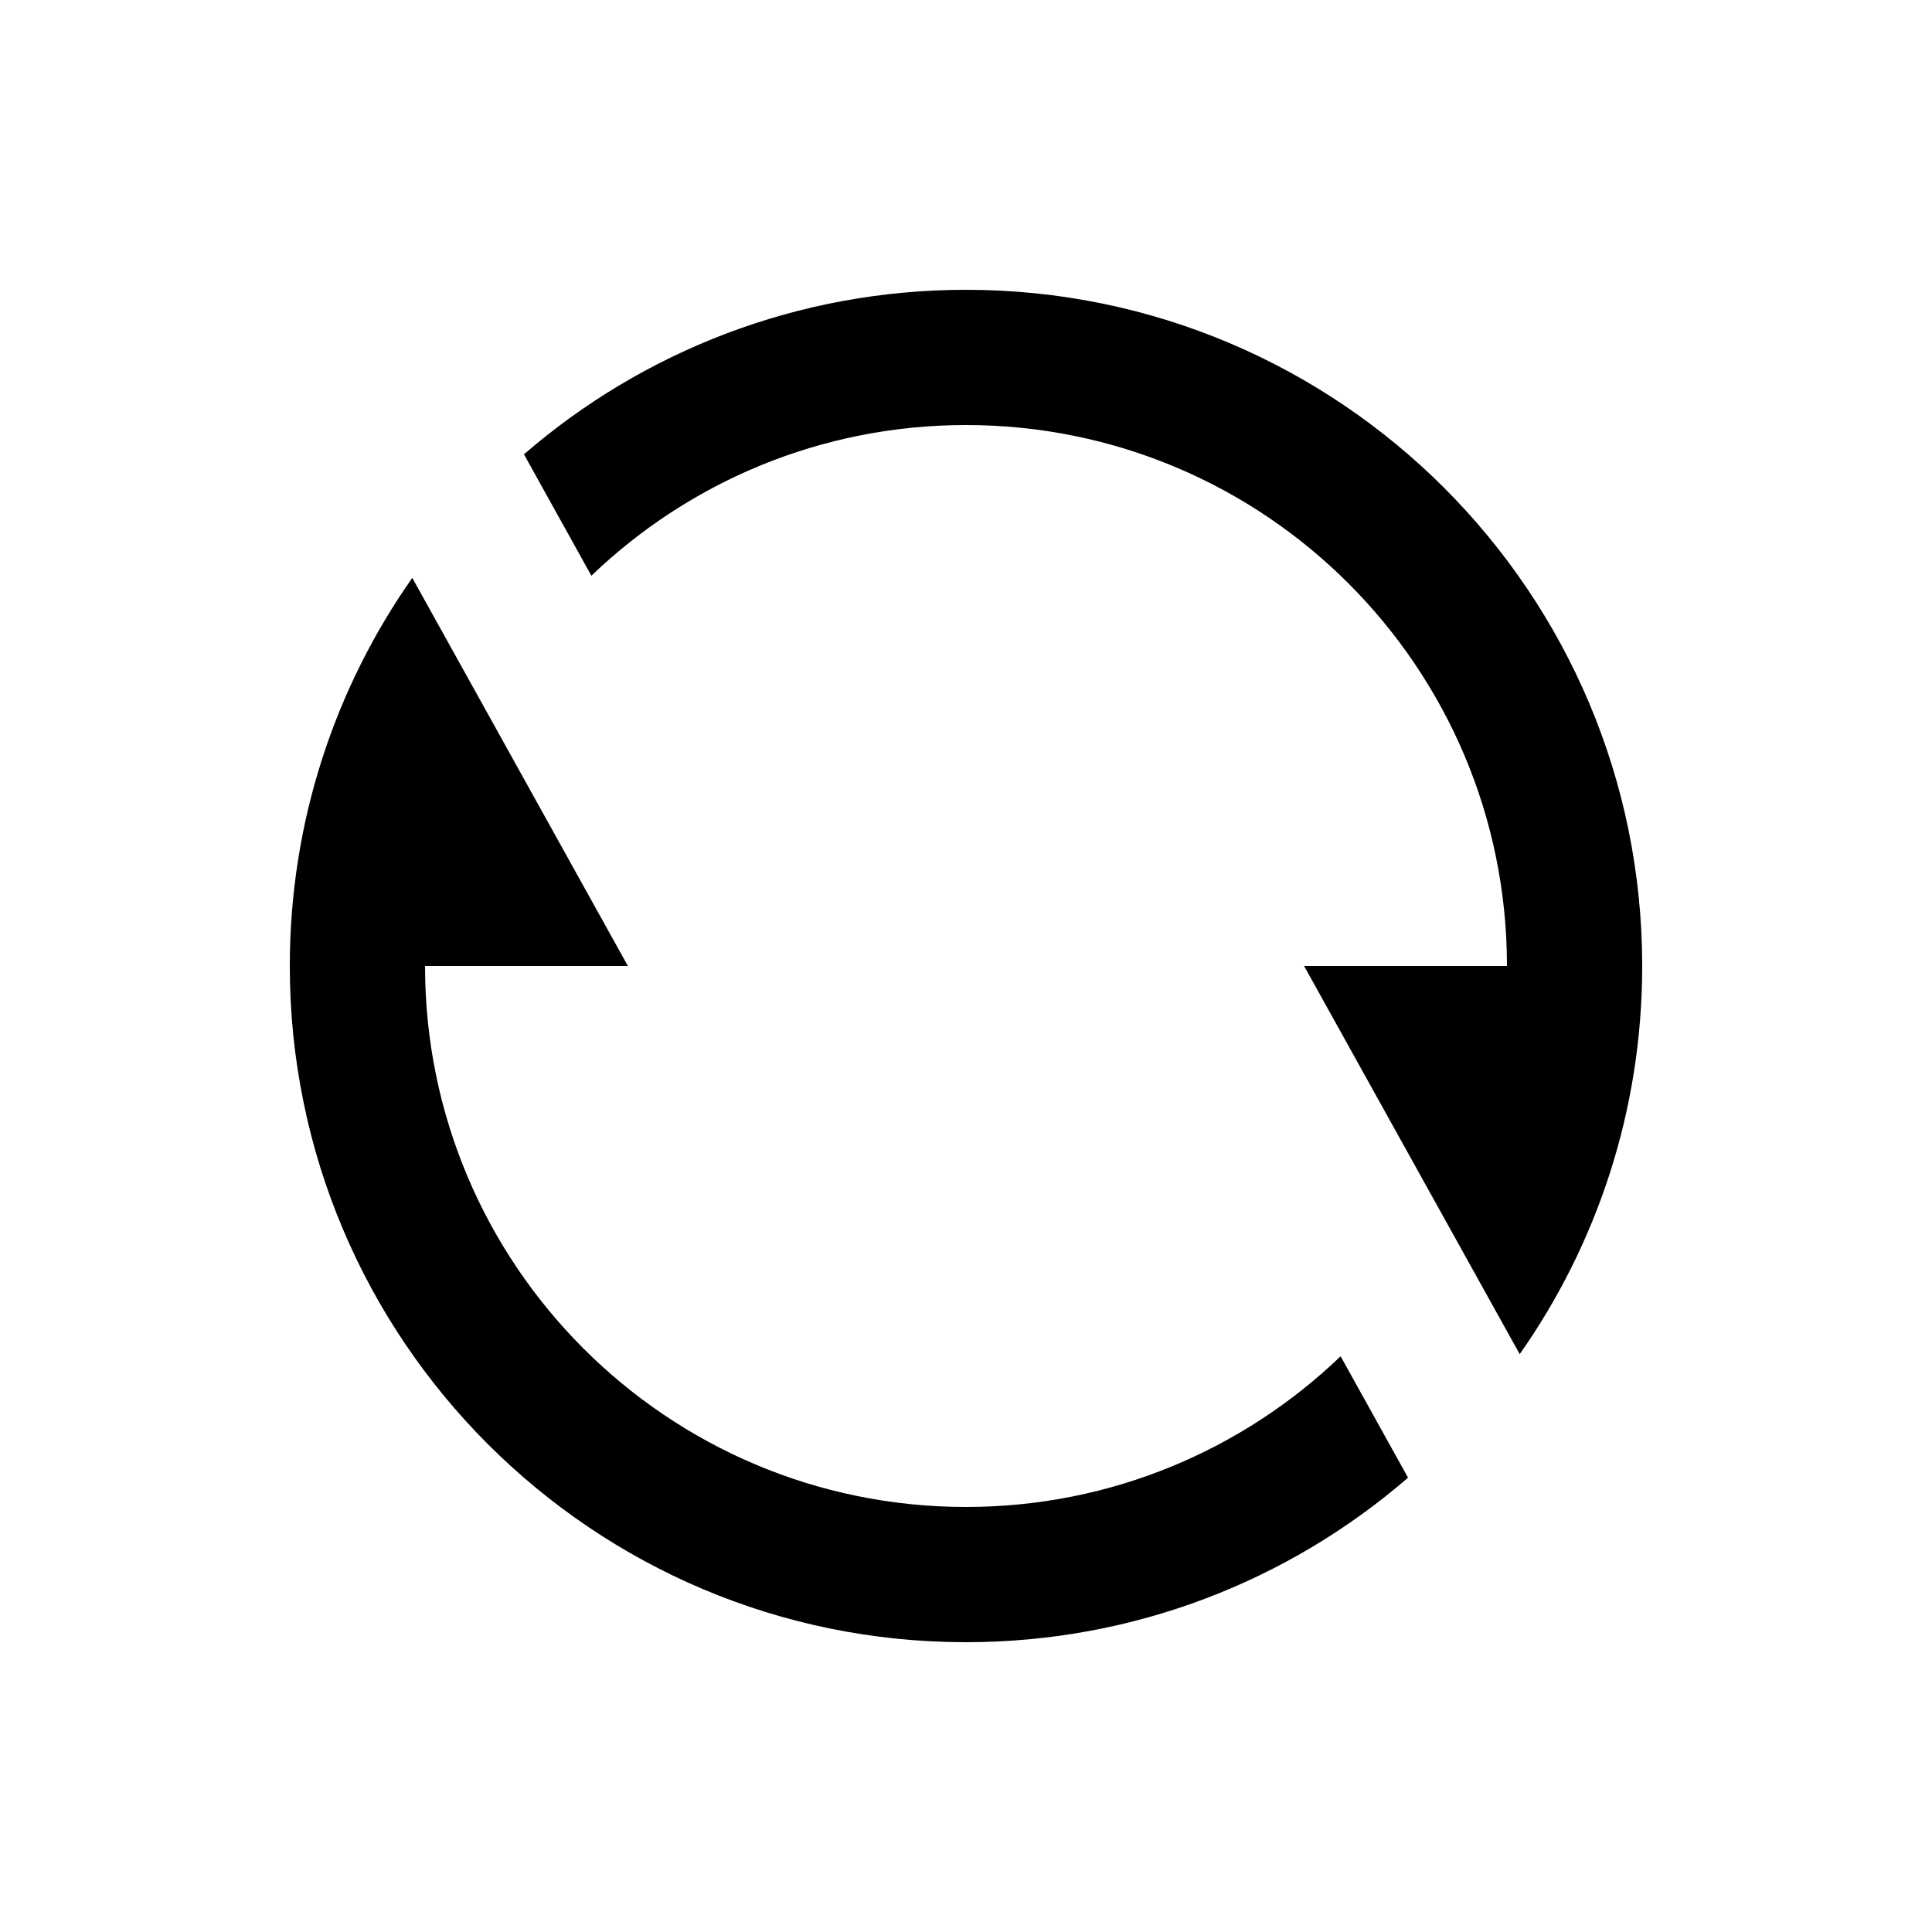
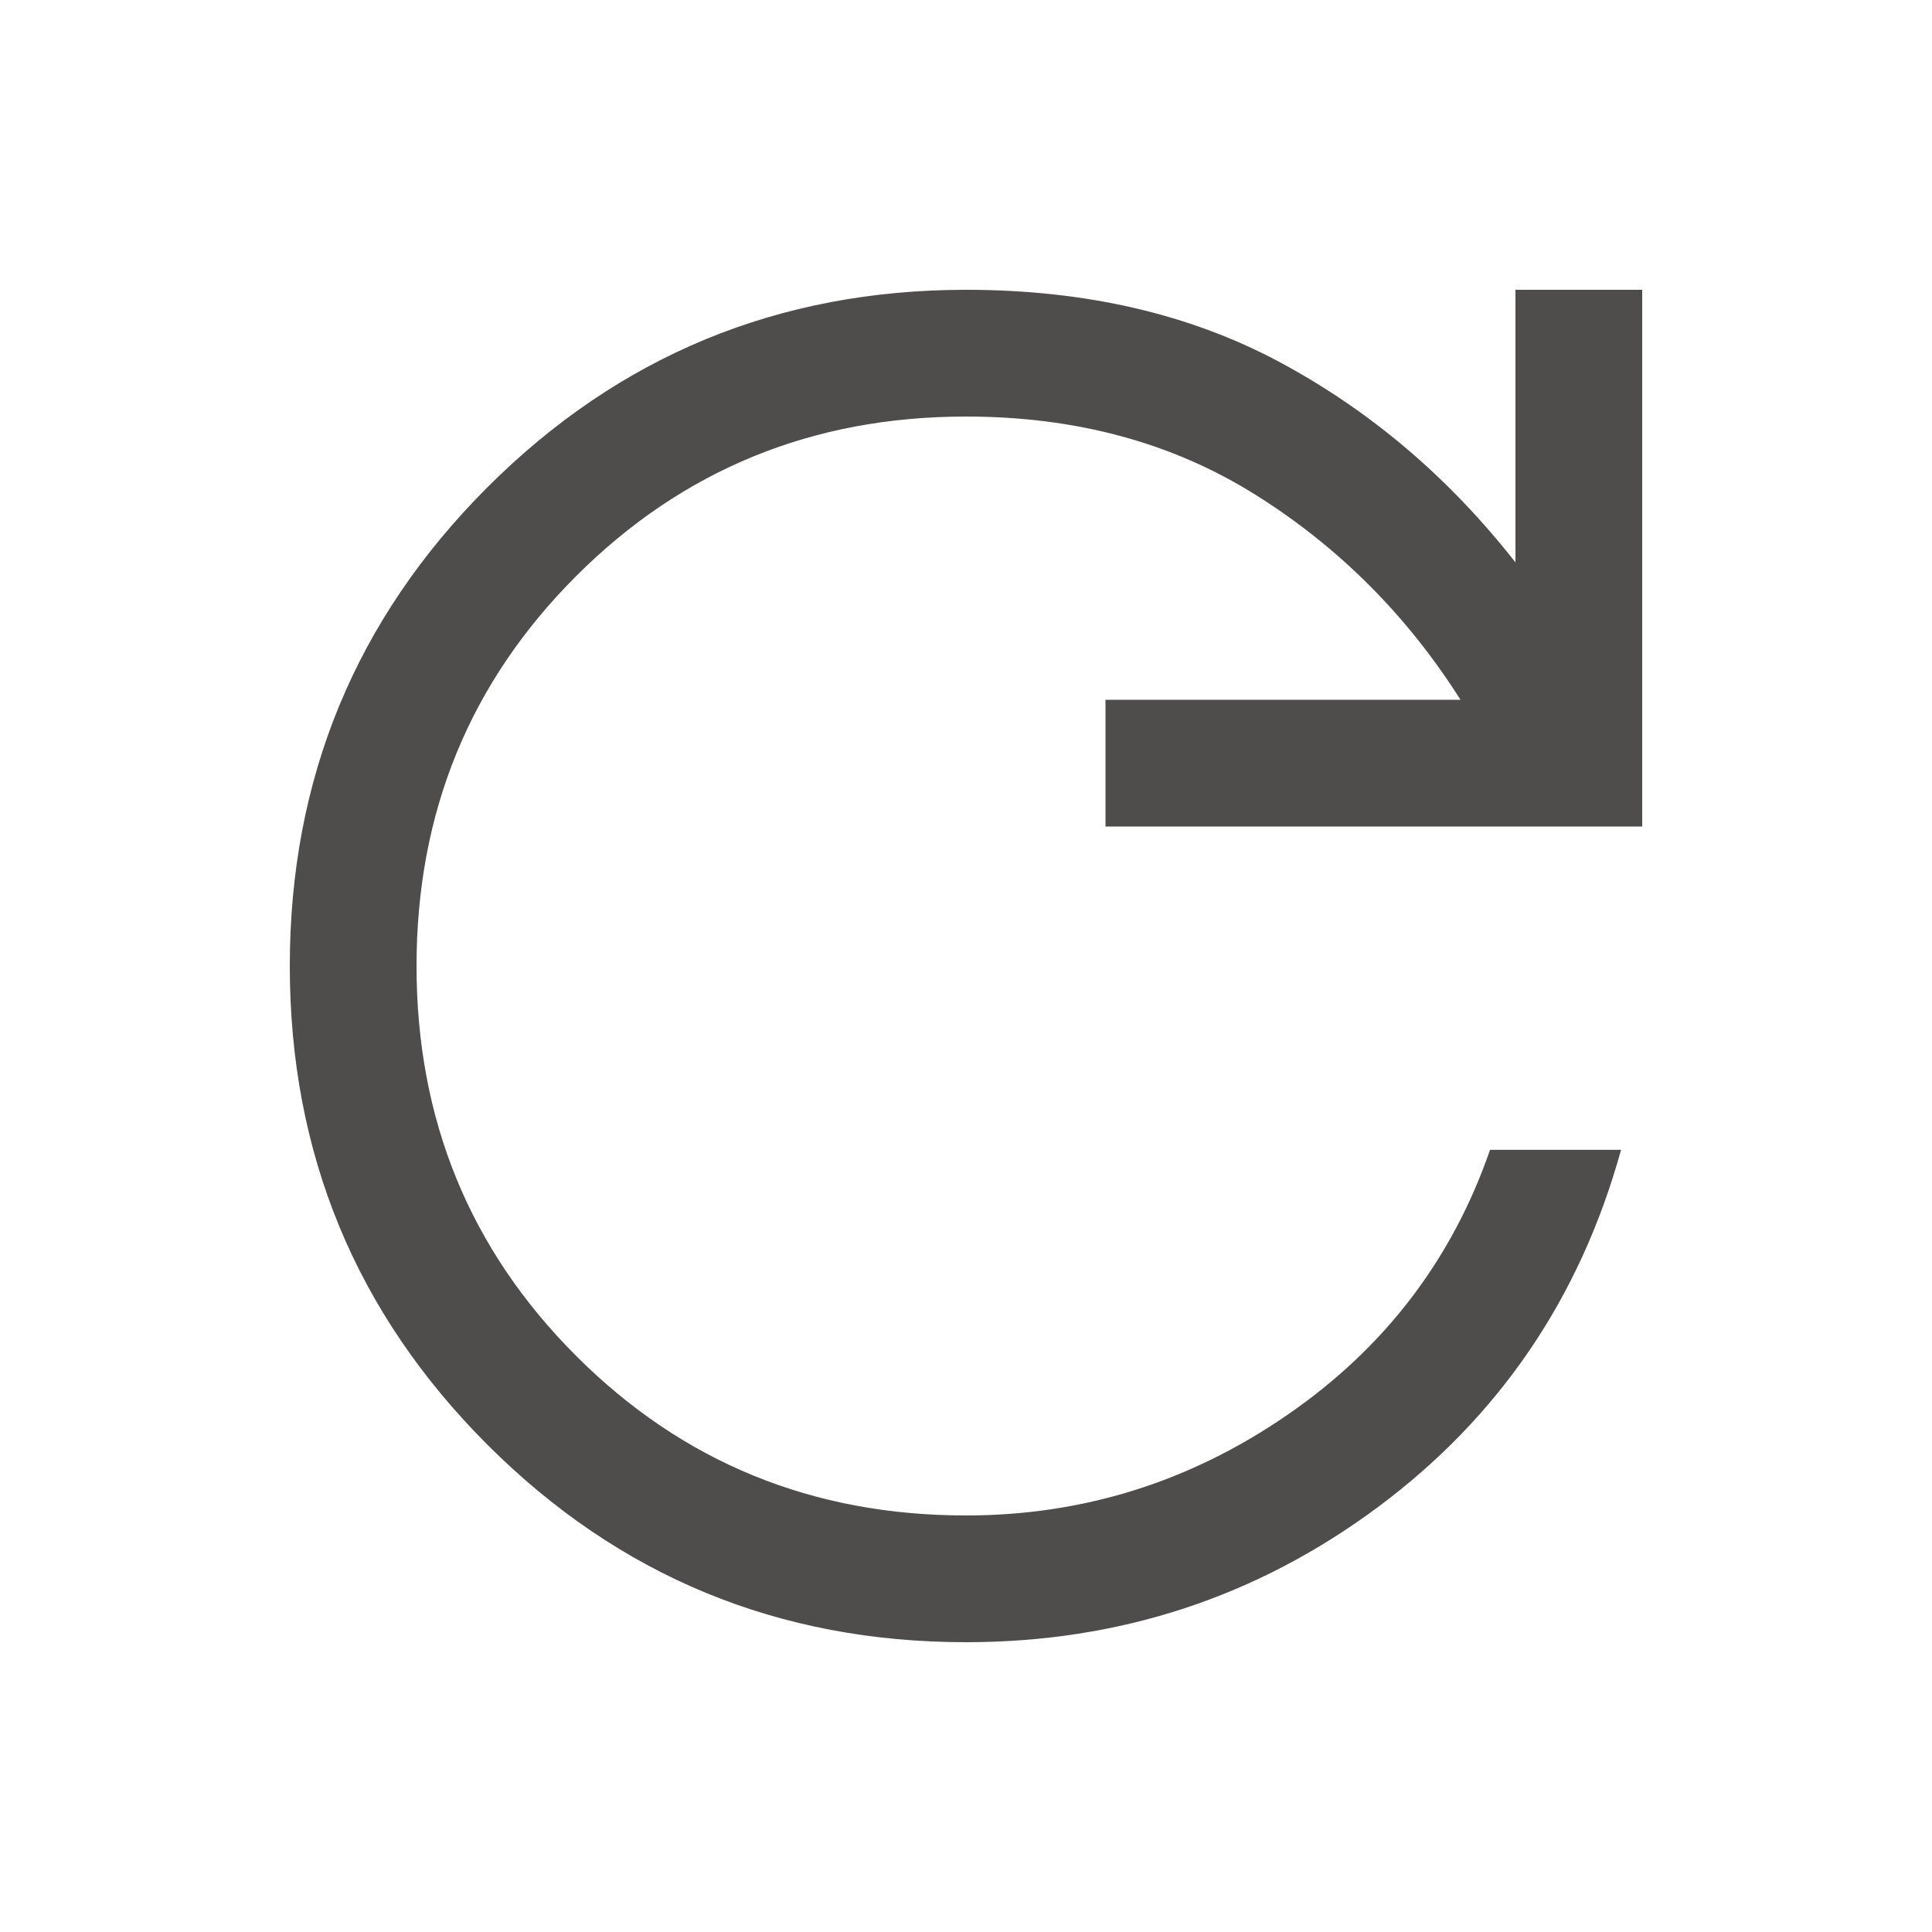
<svg xmlns="http://www.w3.org/2000/svg" width="20" height="20" viewBox="0 0 20 20" fill="none">
-   <path d="M5.424 4.703C6.651 3.642 8.25 3 10 3C13.866 3 17 6.134 17 10C17 11.495 16.531 12.881 15.732 14.018L13.5 10H15.6C15.6 6.907 13.093 4.4 10 4.4C8.495 4.4 7.128 4.994 6.122 5.96L5.424 4.703ZM14.576 15.297C13.349 16.358 11.749 17 10 17C6.134 17 3 13.866 3 10C3 8.505 3.469 7.119 4.268 5.982L6.5 10H4.4C4.4 13.093 6.907 15.6 10 15.6C11.505 15.6 12.871 15.006 13.878 14.04L14.576 15.297Z" fill="black" />
+   <path d="M10 17C8.06 17 6.409 16.318 5.045 14.955C3.682 13.591 3 11.94 3 10C3 8.06 3.682 6.409 5.045 5.045C6.409 3.682 8.06 3 10 3C11.24 3 12.326 3.252 13.259 3.755C14.193 4.258 15.002 4.947 15.688 5.822V3H17V8.556H11.444V7.244H15.119C14.565 6.369 13.857 5.661 12.997 5.122C12.136 4.582 11.137 4.312 10 4.312C8.41 4.312 7.065 4.863 5.964 5.964C4.863 7.065 4.312 8.41 4.312 10C4.312 11.59 4.863 12.935 5.964 14.036C7.065 15.137 8.41 15.688 10 15.688C11.21 15.688 12.319 15.341 13.325 14.648C14.331 13.956 15.031 13.041 15.425 11.903H16.781C16.358 13.434 15.52 14.667 14.266 15.6C13.011 16.533 11.59 17 10 17Z" fill="#4F4C4C" />
</svg>
